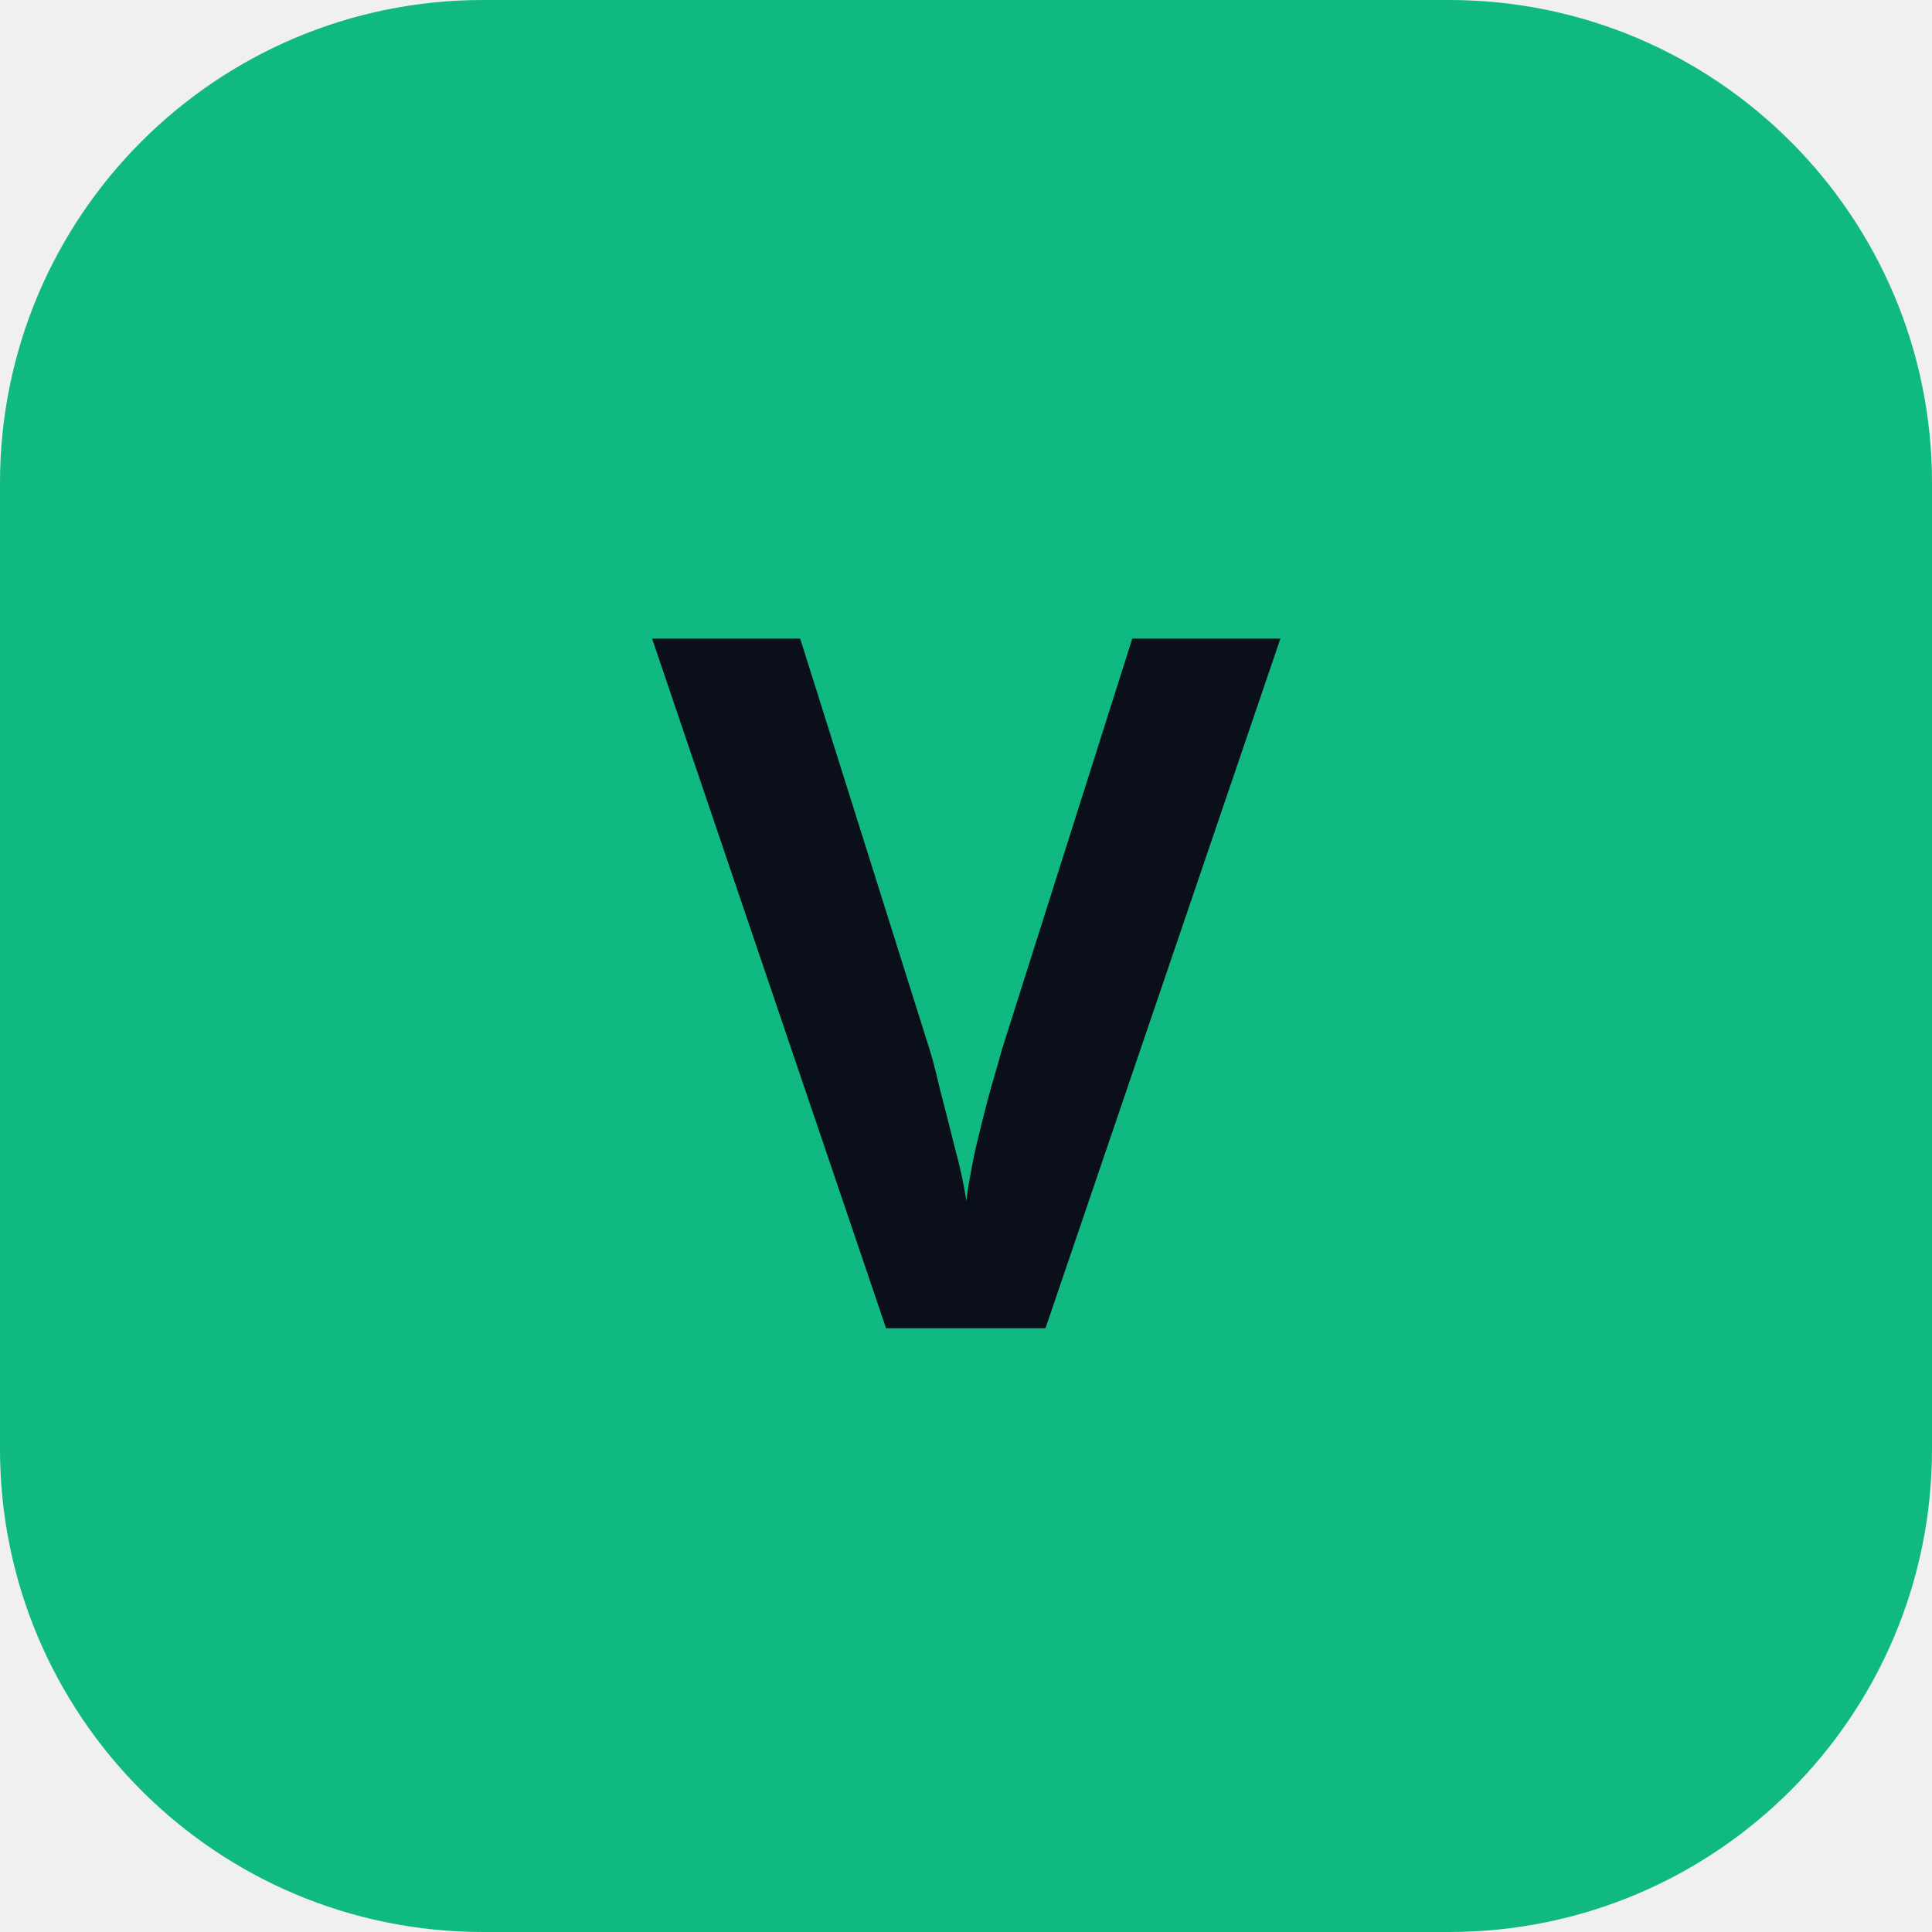
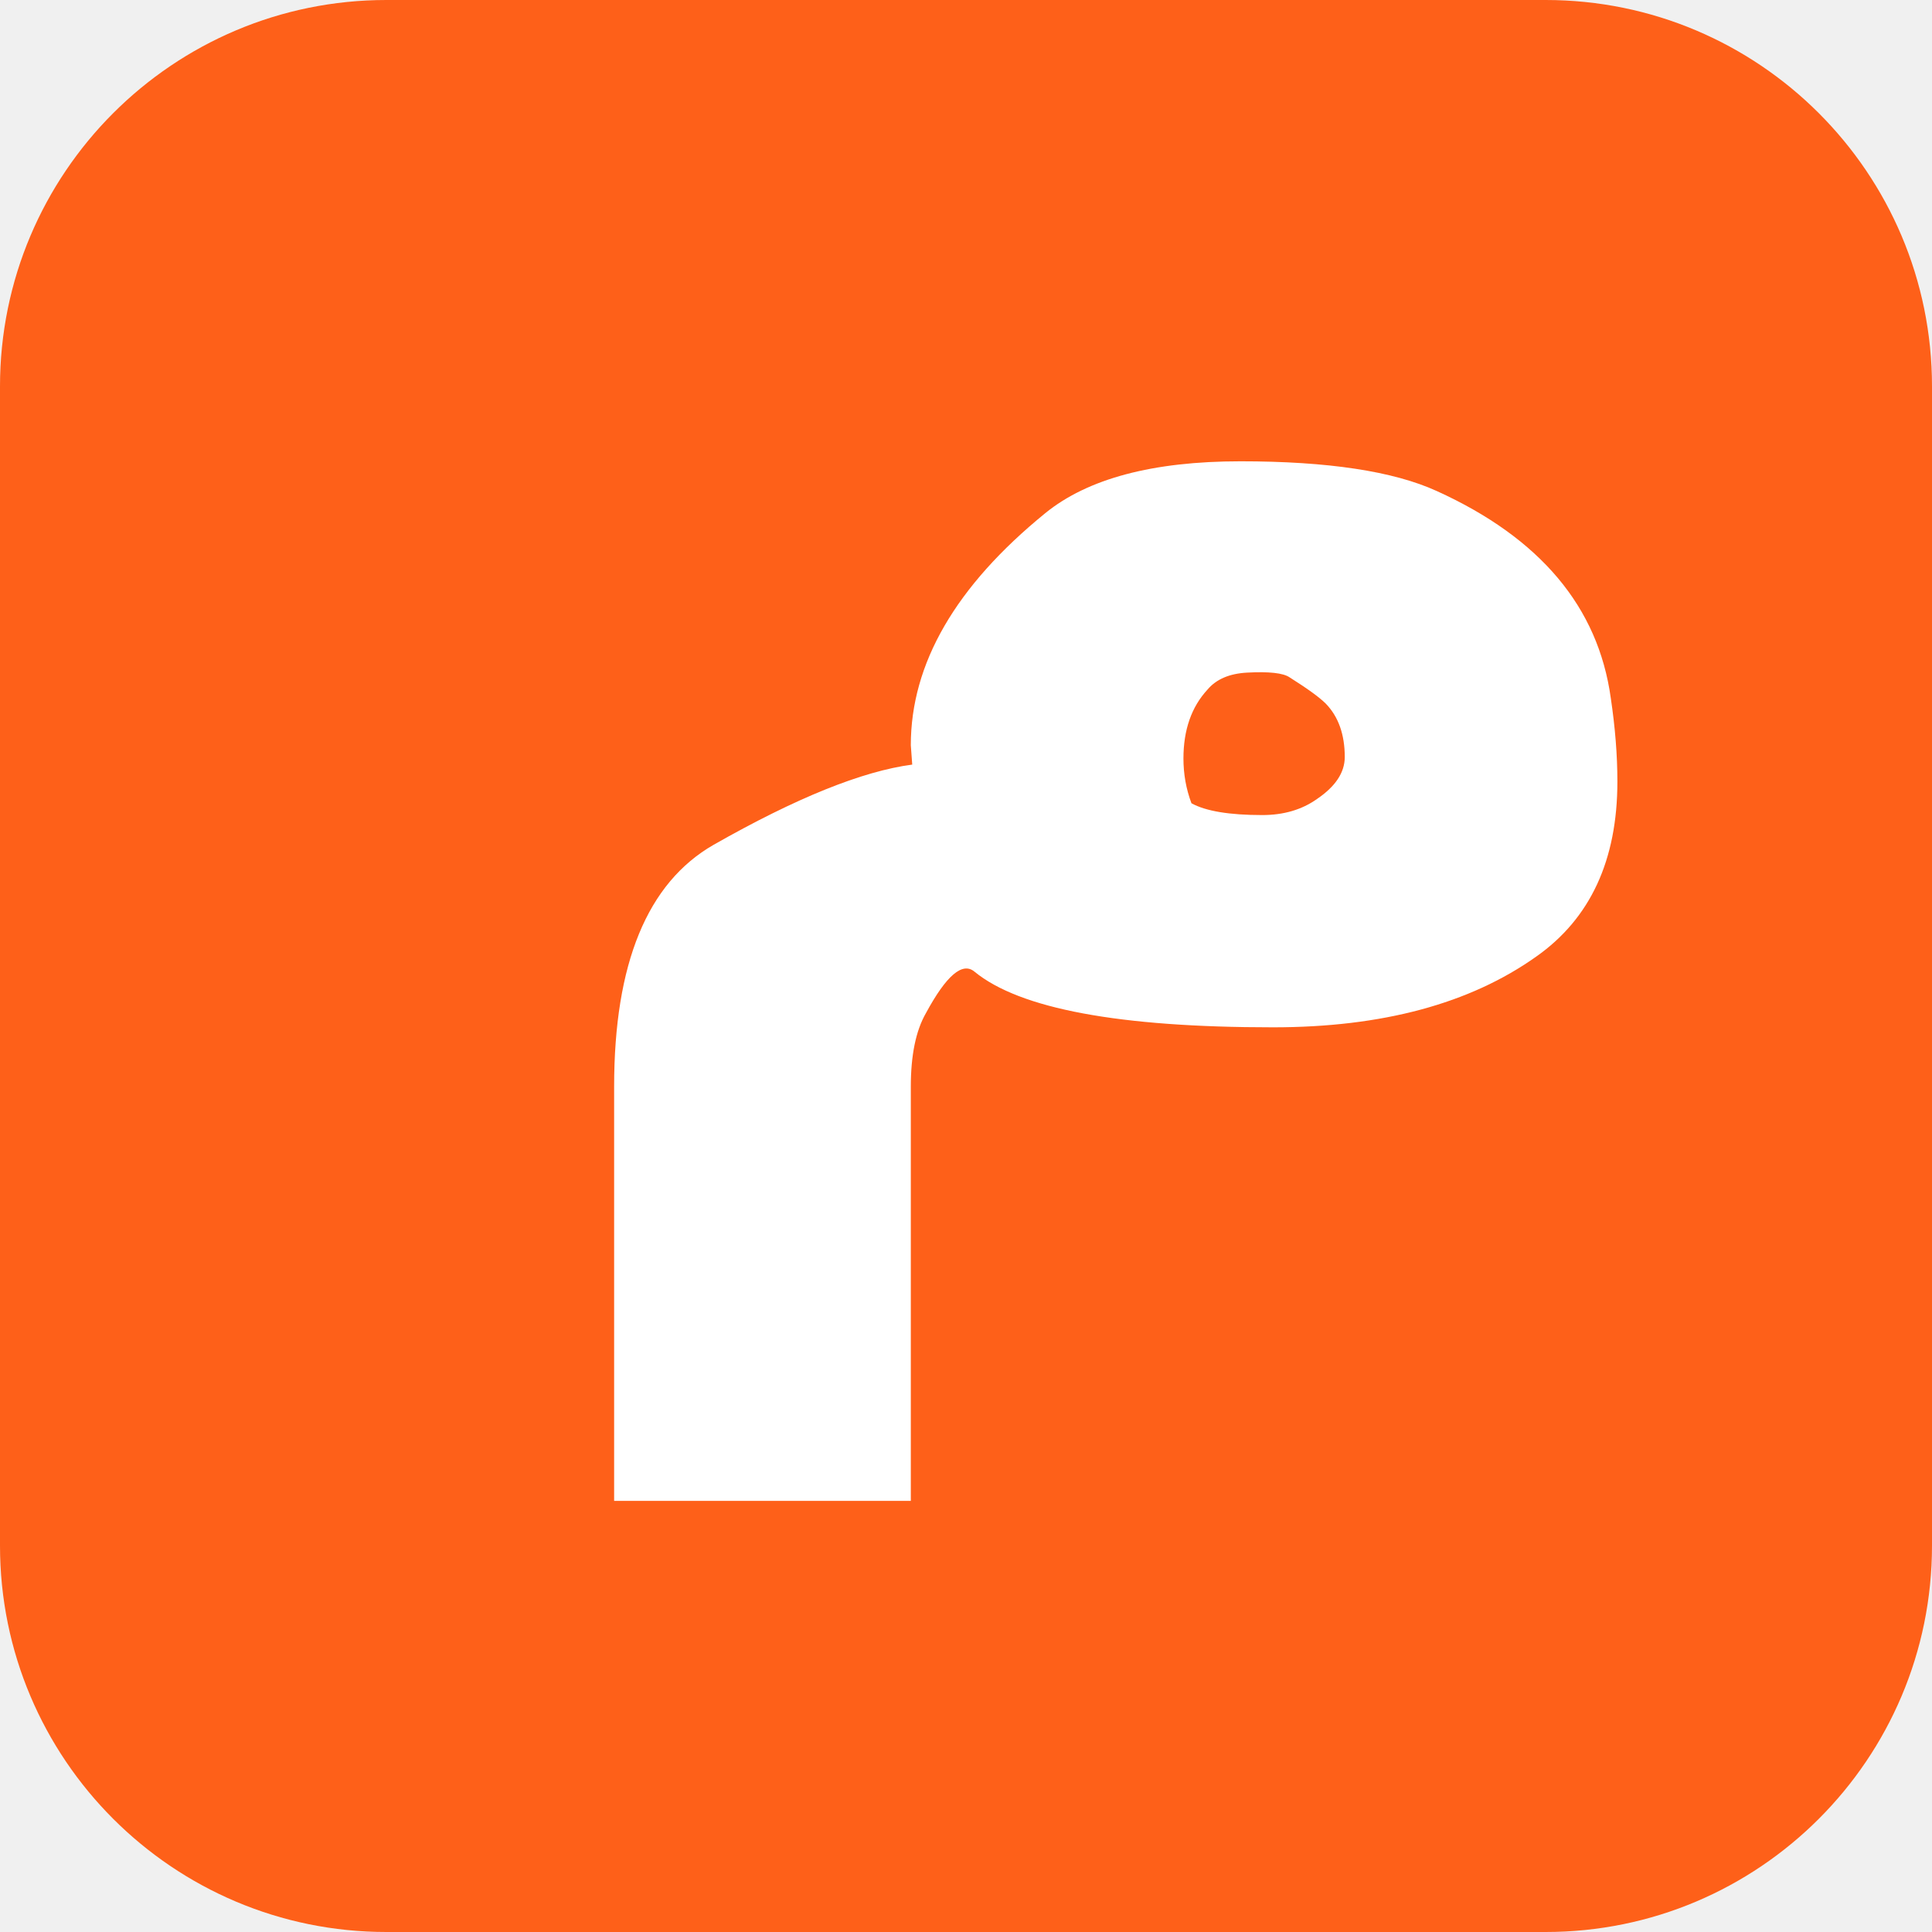
- <svg xmlns="http://www.w3.org/2000/svg" viewBox="0 0 32 32" role="img" aria-label="Veyra">
-   <rect width="32" height="32" rx="8" fill="#10b981" />
-   <text x="16" y="22" text-anchor="middle" font-family="system-ui, sans-serif" font-size="16" font-weight="700" fill="#0a0f1a">V</text>
+ <svg xmlns="http://www.w3.org/2000/svg" viewBox="0 0 64 64" role="img" aria-label="مدى">
+   <rect width="64" height="64" rx="12.8" fill="#fe6019" />
+   <text x="16.5" y="36" direction="ltr" font-family="'Segoe UI', Tajawal, Tahoma, Arial, sans-serif" font-size="56.22" font-weight="700" fill="#ffffff">م</text>
</svg>
